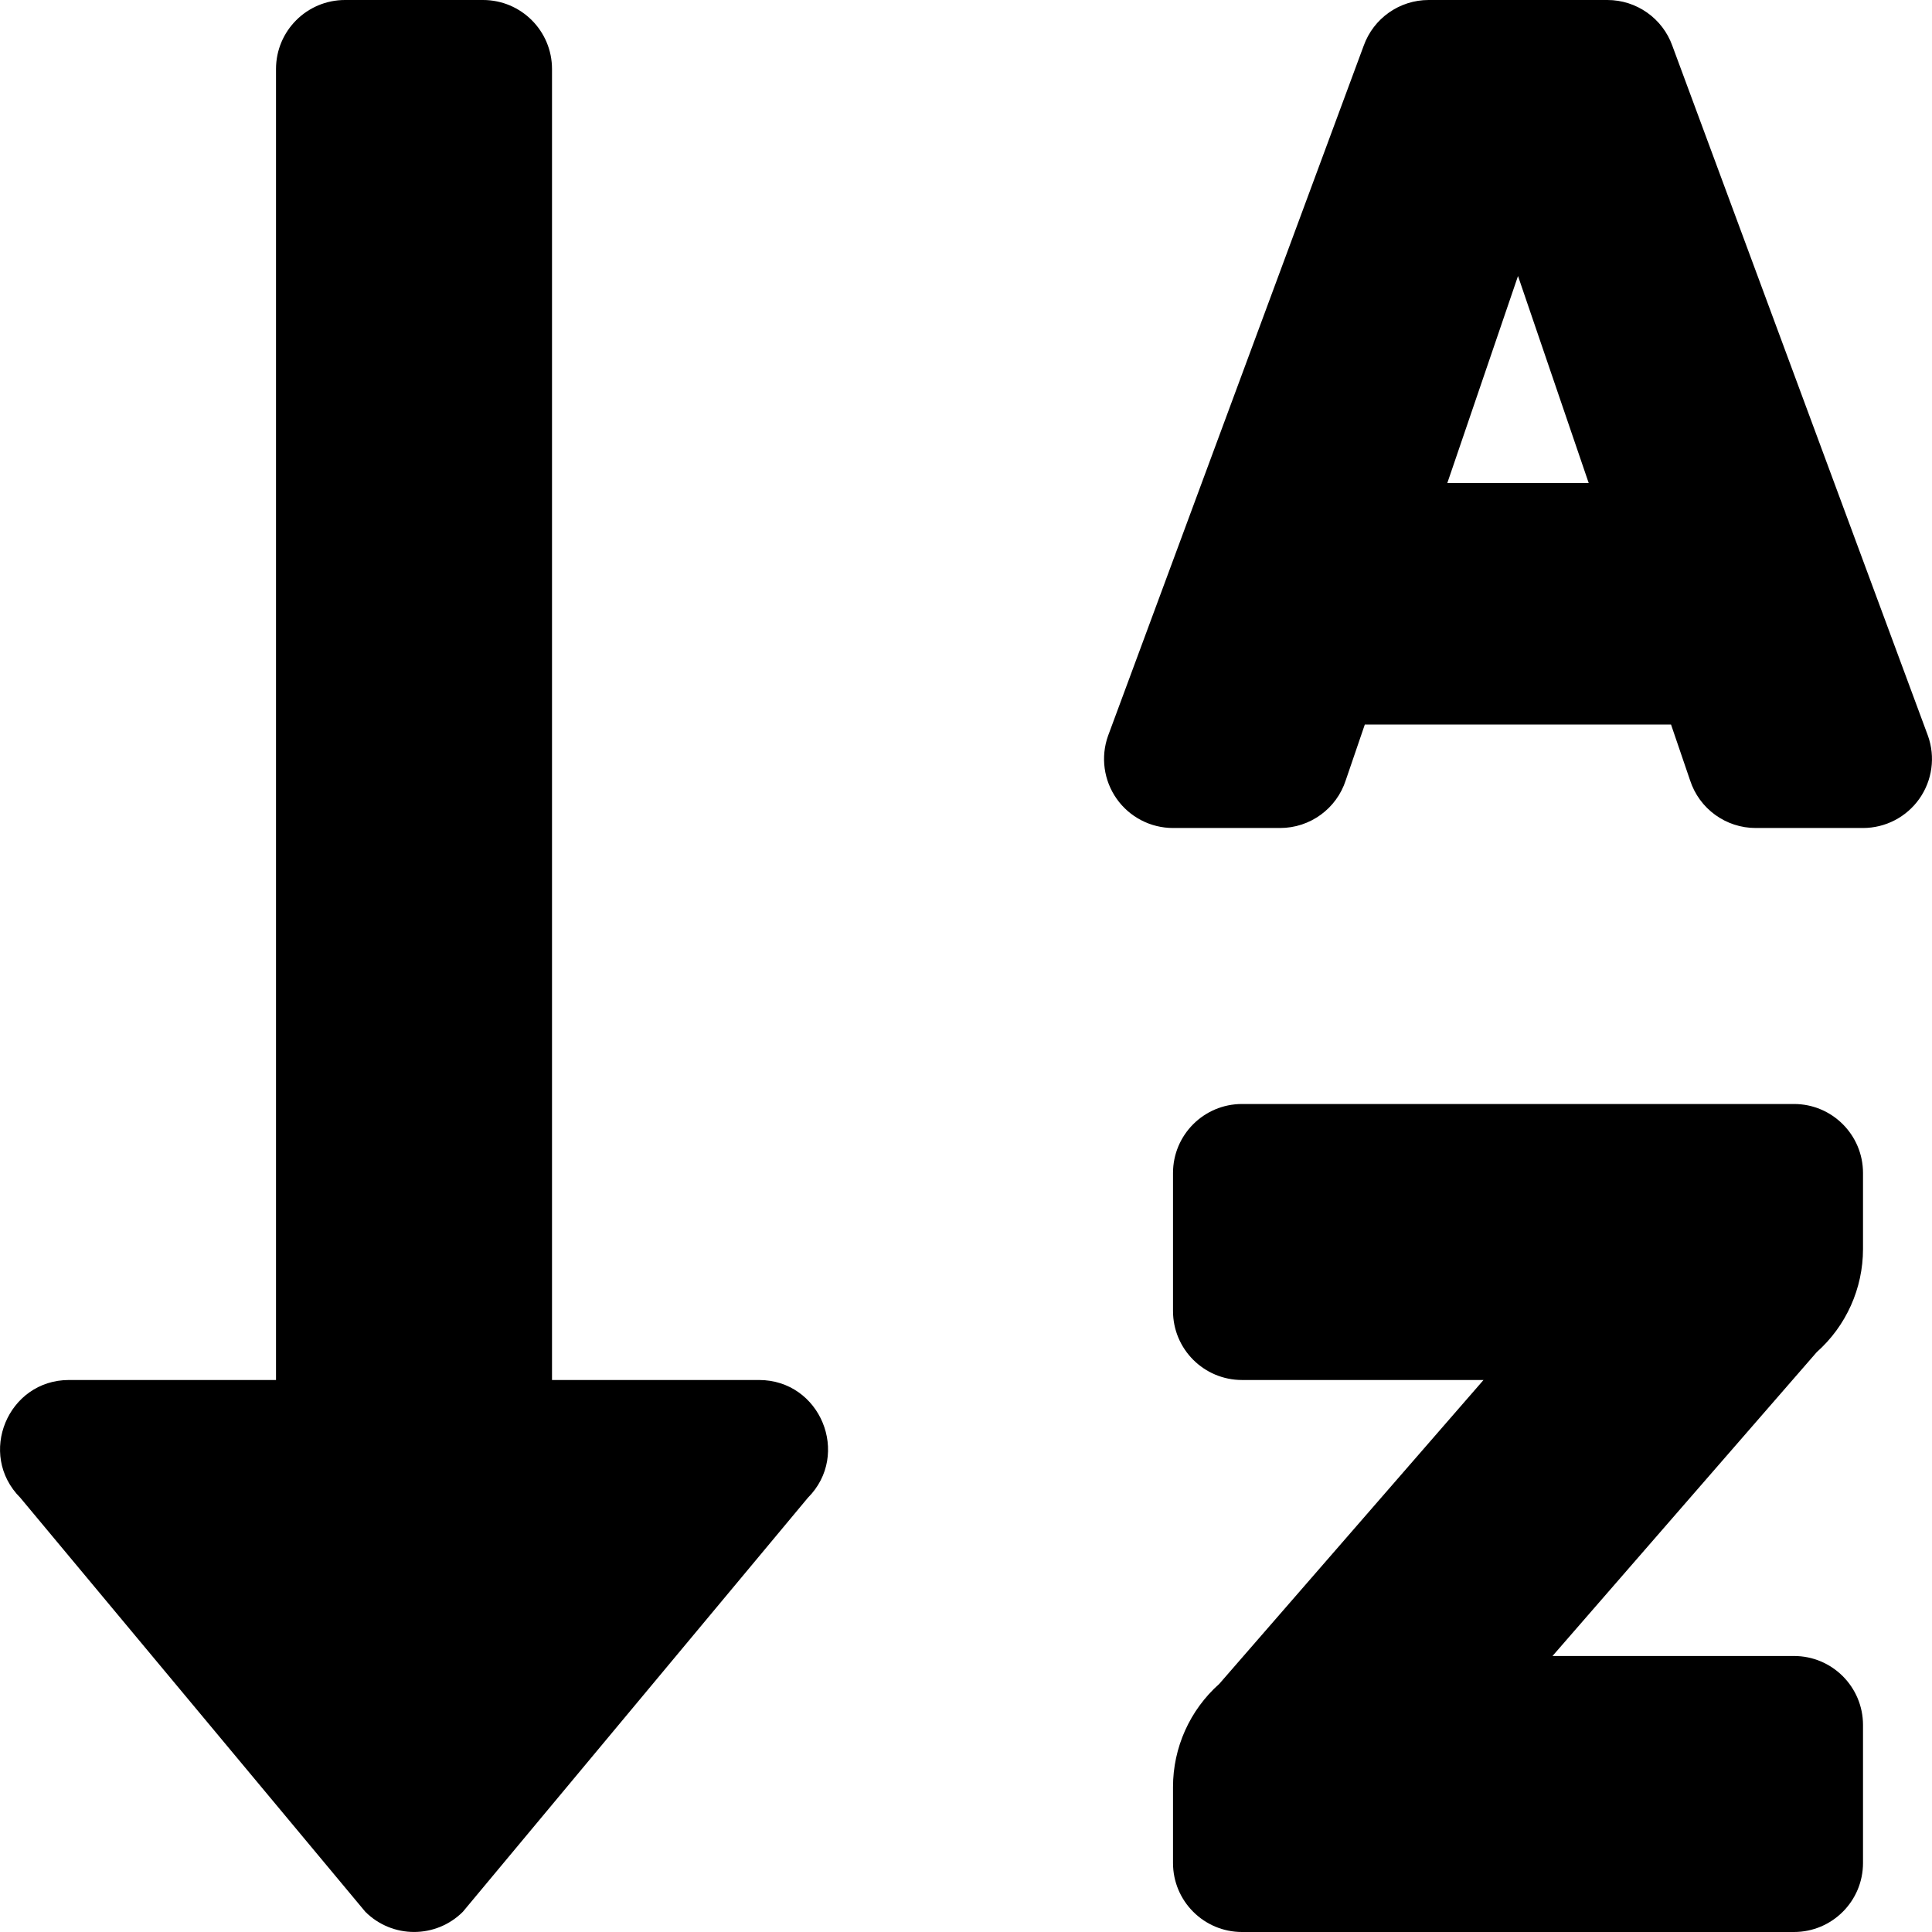
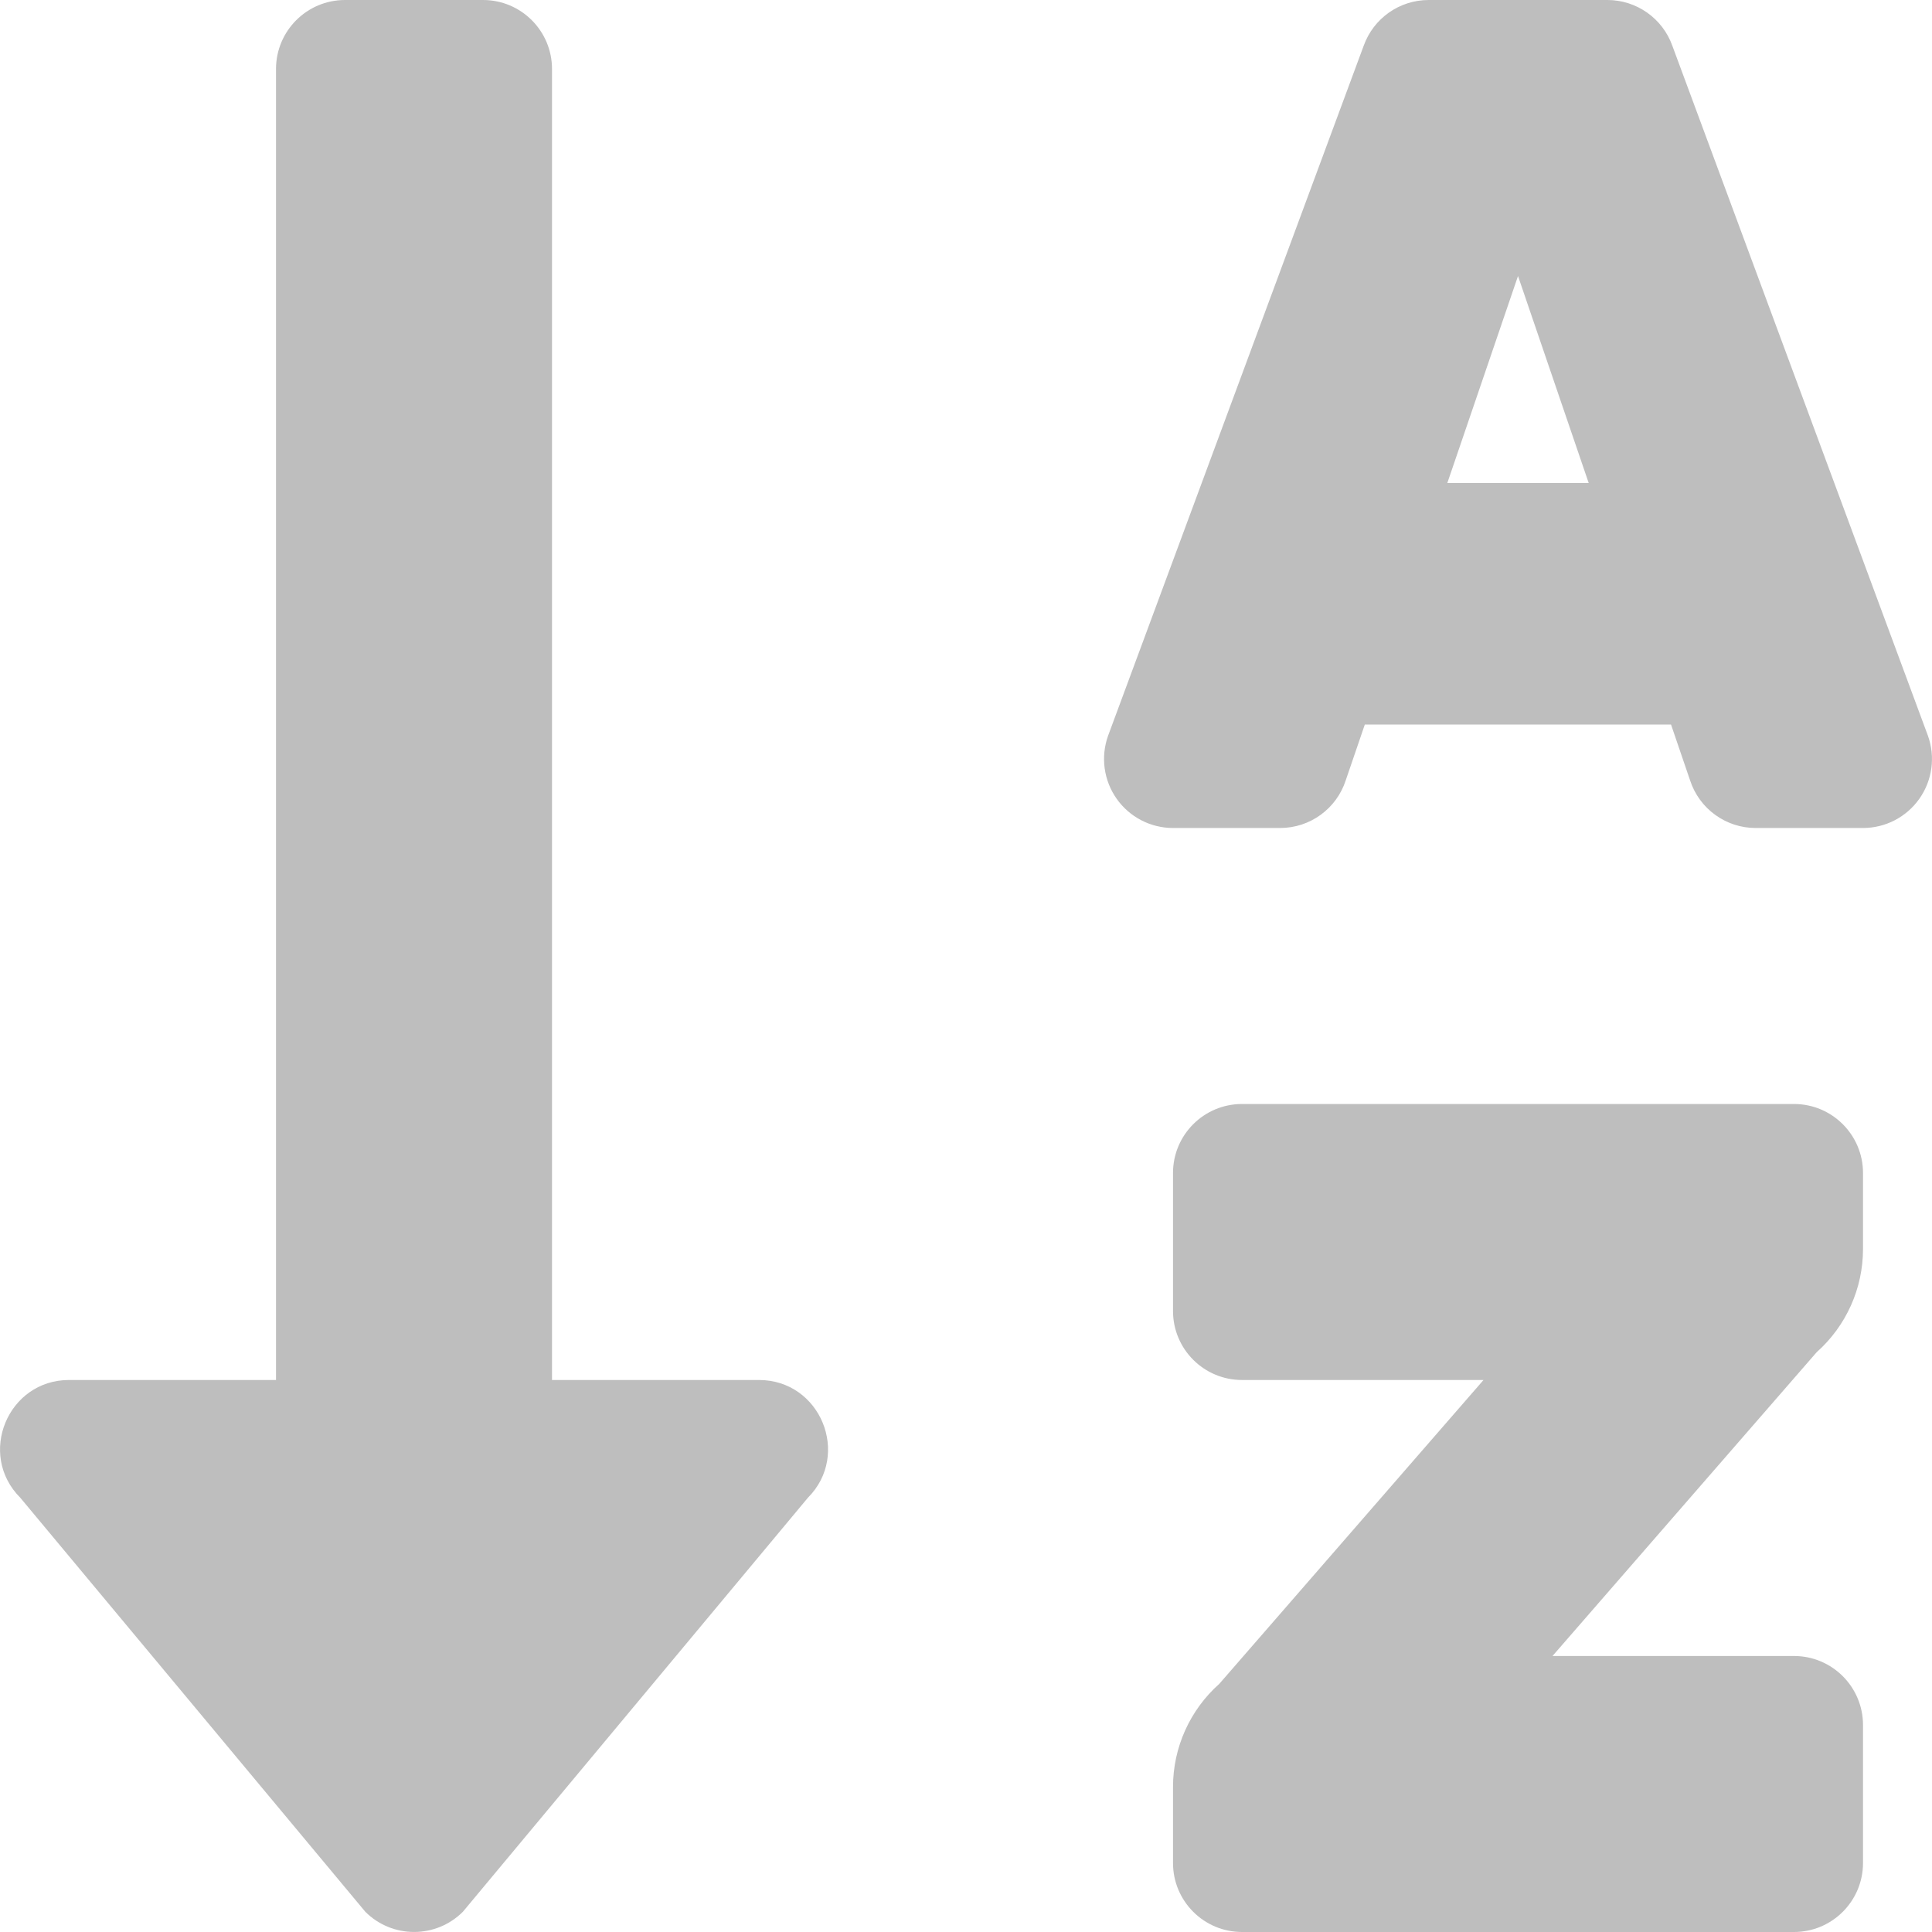
<svg xmlns="http://www.w3.org/2000/svg" width="512" height="512">
-   <path d="M 201.146,365.714 H 146.288 V 18.286 A 18.286,18.286 0 0 0 128.003,9.4767832e-8 H 91.43 A 18.286,18.286 0 0 0 73.145,18.286 V 365.714 H 18.288 c -16.217,0 -24.411,19.703 -12.902,31.212 L 96.814,506.64 a 18.286,18.286 0 0 0 25.852,0 l 91.428,-109.714 c 11.452,-11.486 3.303,-31.212 -12.948,-31.212 z M 475.431,292.571 H 329.146 a 18.286,18.286 0 0 0 -18.286,18.286 v 36.572 a 18.286,18.286 0 0 0 18.286,18.285 h 64 l -70.012,80.515 a 36.571,36.571 0 0 0 -12.274,27.337 v 20.148 A 18.286,18.286 0 0 0 329.146,512 H 475.43 a 18.286,18.286 0 0 0 18.286,-18.286 V 457.143 A 18.286,18.286 0 0 0 475.43,438.857 h -64 l 70.012,-80.514 a 36.571,36.571 0 0 0 12.274,-27.337 V 310.857 A 18.286,18.286 0 0 0 475.43,292.571 Z M 510.928,194.994 443.191,12.137 A 18.286,18.286 0 0 0 425.968,9.4767832e-8 h -47.36 A 18.286,18.286 0 0 0 361.386,12.137 l -67.738,182.857 a 18.286,18.286 0 0 0 17.212,24.435 h 28.377 a 18.286,18.286 0 0 0 17.406,-12.663 L 361.694,192 h 81.143 l 5.04,14.766 a 18.286,18.286 0 0 0 17.451,12.663 h 28.389 a 18.286,18.286 0 0 0 17.211,-24.435 z M 383.557,128 402.288,73.143 421.02,128 Z" />
+   <path d="M 201.146,365.714 H 146.288 V 18.286 A 18.286,18.286 0 0 0 128.003,9.4767832e-8 H 91.43 A 18.286,18.286 0 0 0 73.145,18.286 V 365.714 H 18.288 c -16.217,0 -24.411,19.703 -12.902,31.212 L 96.814,506.64 a 18.286,18.286 0 0 0 25.852,0 l 91.428,-109.714 c 11.452,-11.486 3.303,-31.212 -12.948,-31.212 z M 475.431,292.571 H 329.146 a 18.286,18.286 0 0 0 -18.286,18.286 v 36.572 a 18.286,18.286 0 0 0 18.286,18.285 h 64 l -70.012,80.515 a 36.571,36.571 0 0 0 -12.274,27.337 v 20.148 A 18.286,18.286 0 0 0 329.146,512 H 475.43 a 18.286,18.286 0 0 0 18.286,-18.286 V 457.143 A 18.286,18.286 0 0 0 475.43,438.857 h -64 l 70.012,-80.514 a 36.571,36.571 0 0 0 12.274,-27.337 V 310.857 A 18.286,18.286 0 0 0 475.43,292.571 Z M 510.928,194.994 443.191,12.137 A 18.286,18.286 0 0 0 425.968,9.4767832e-8 h -47.36 A 18.286,18.286 0 0 0 361.386,12.137 l -67.738,182.857 a 18.286,18.286 0 0 0 17.212,24.435 h 28.377 a 18.286,18.286 0 0 0 17.406,-12.663 L 361.694,192 h 81.143 l 5.04,14.766 a 18.286,18.286 0 0 0 17.451,12.663 h 28.389 a 18.286,18.286 0 0 0 17.211,-24.435 z M 383.557,128 402.288,73.143 421.02,128 Z" fill="#bebebe" />
</svg>
